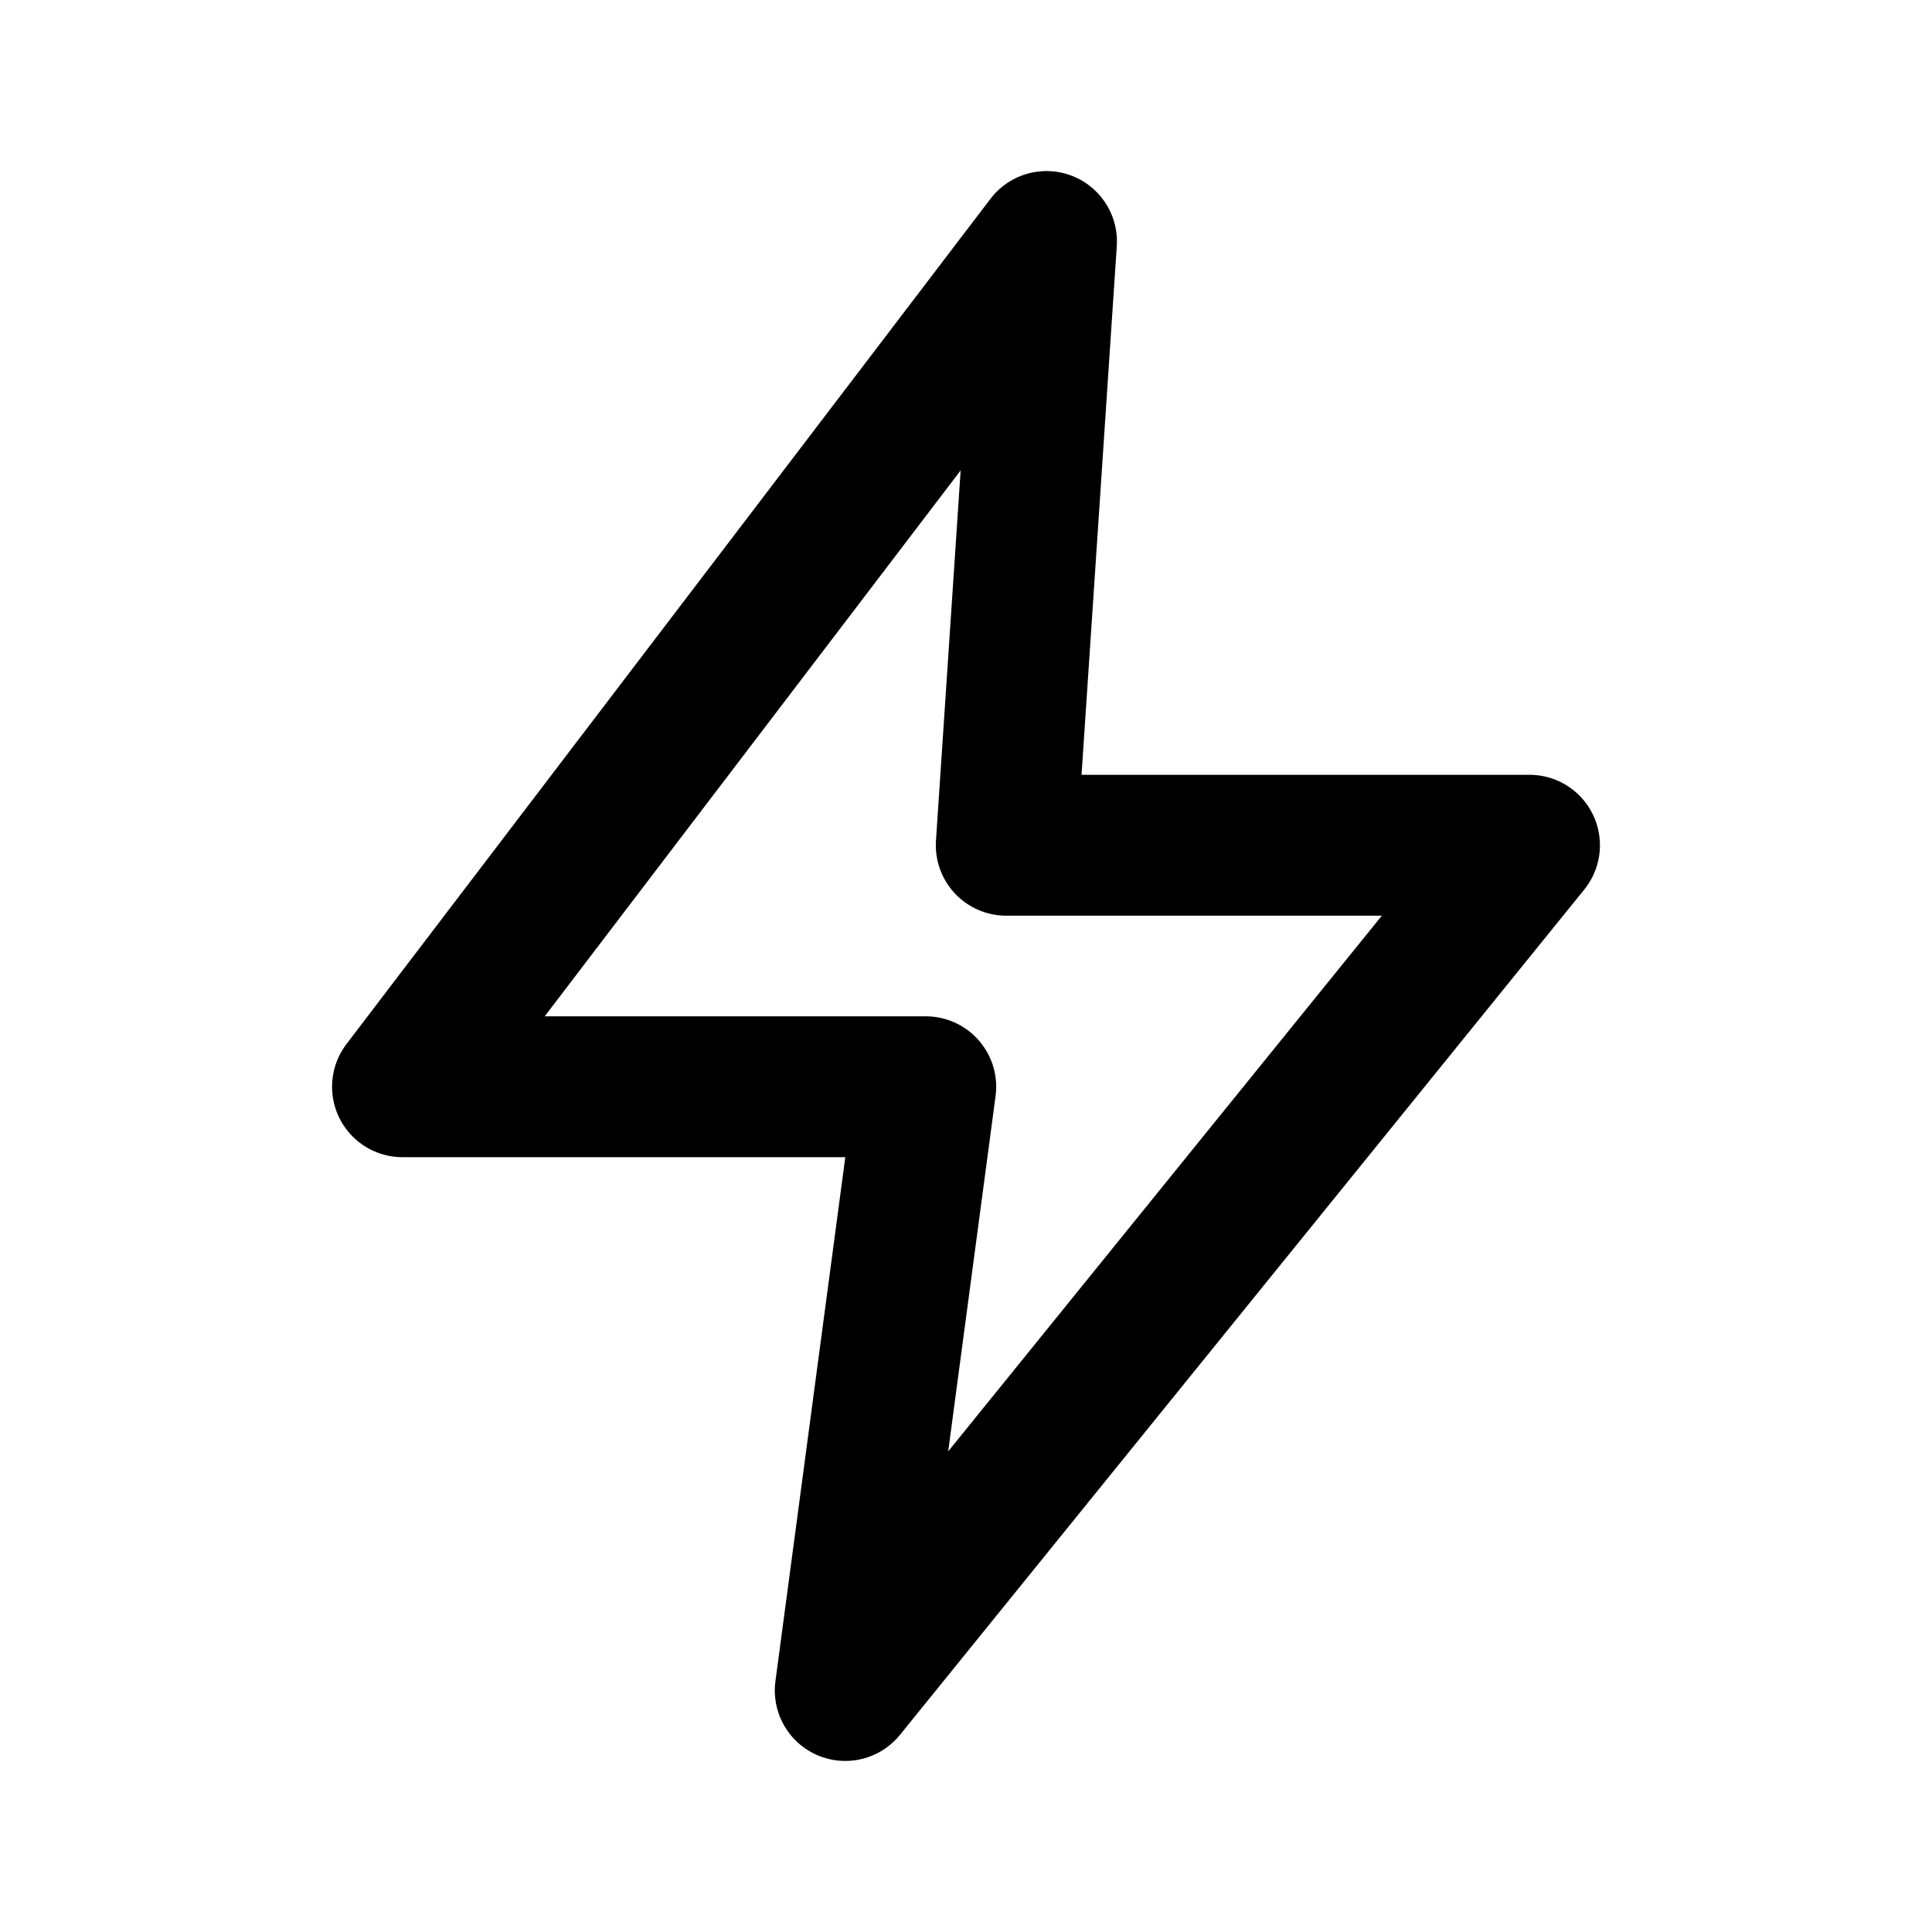
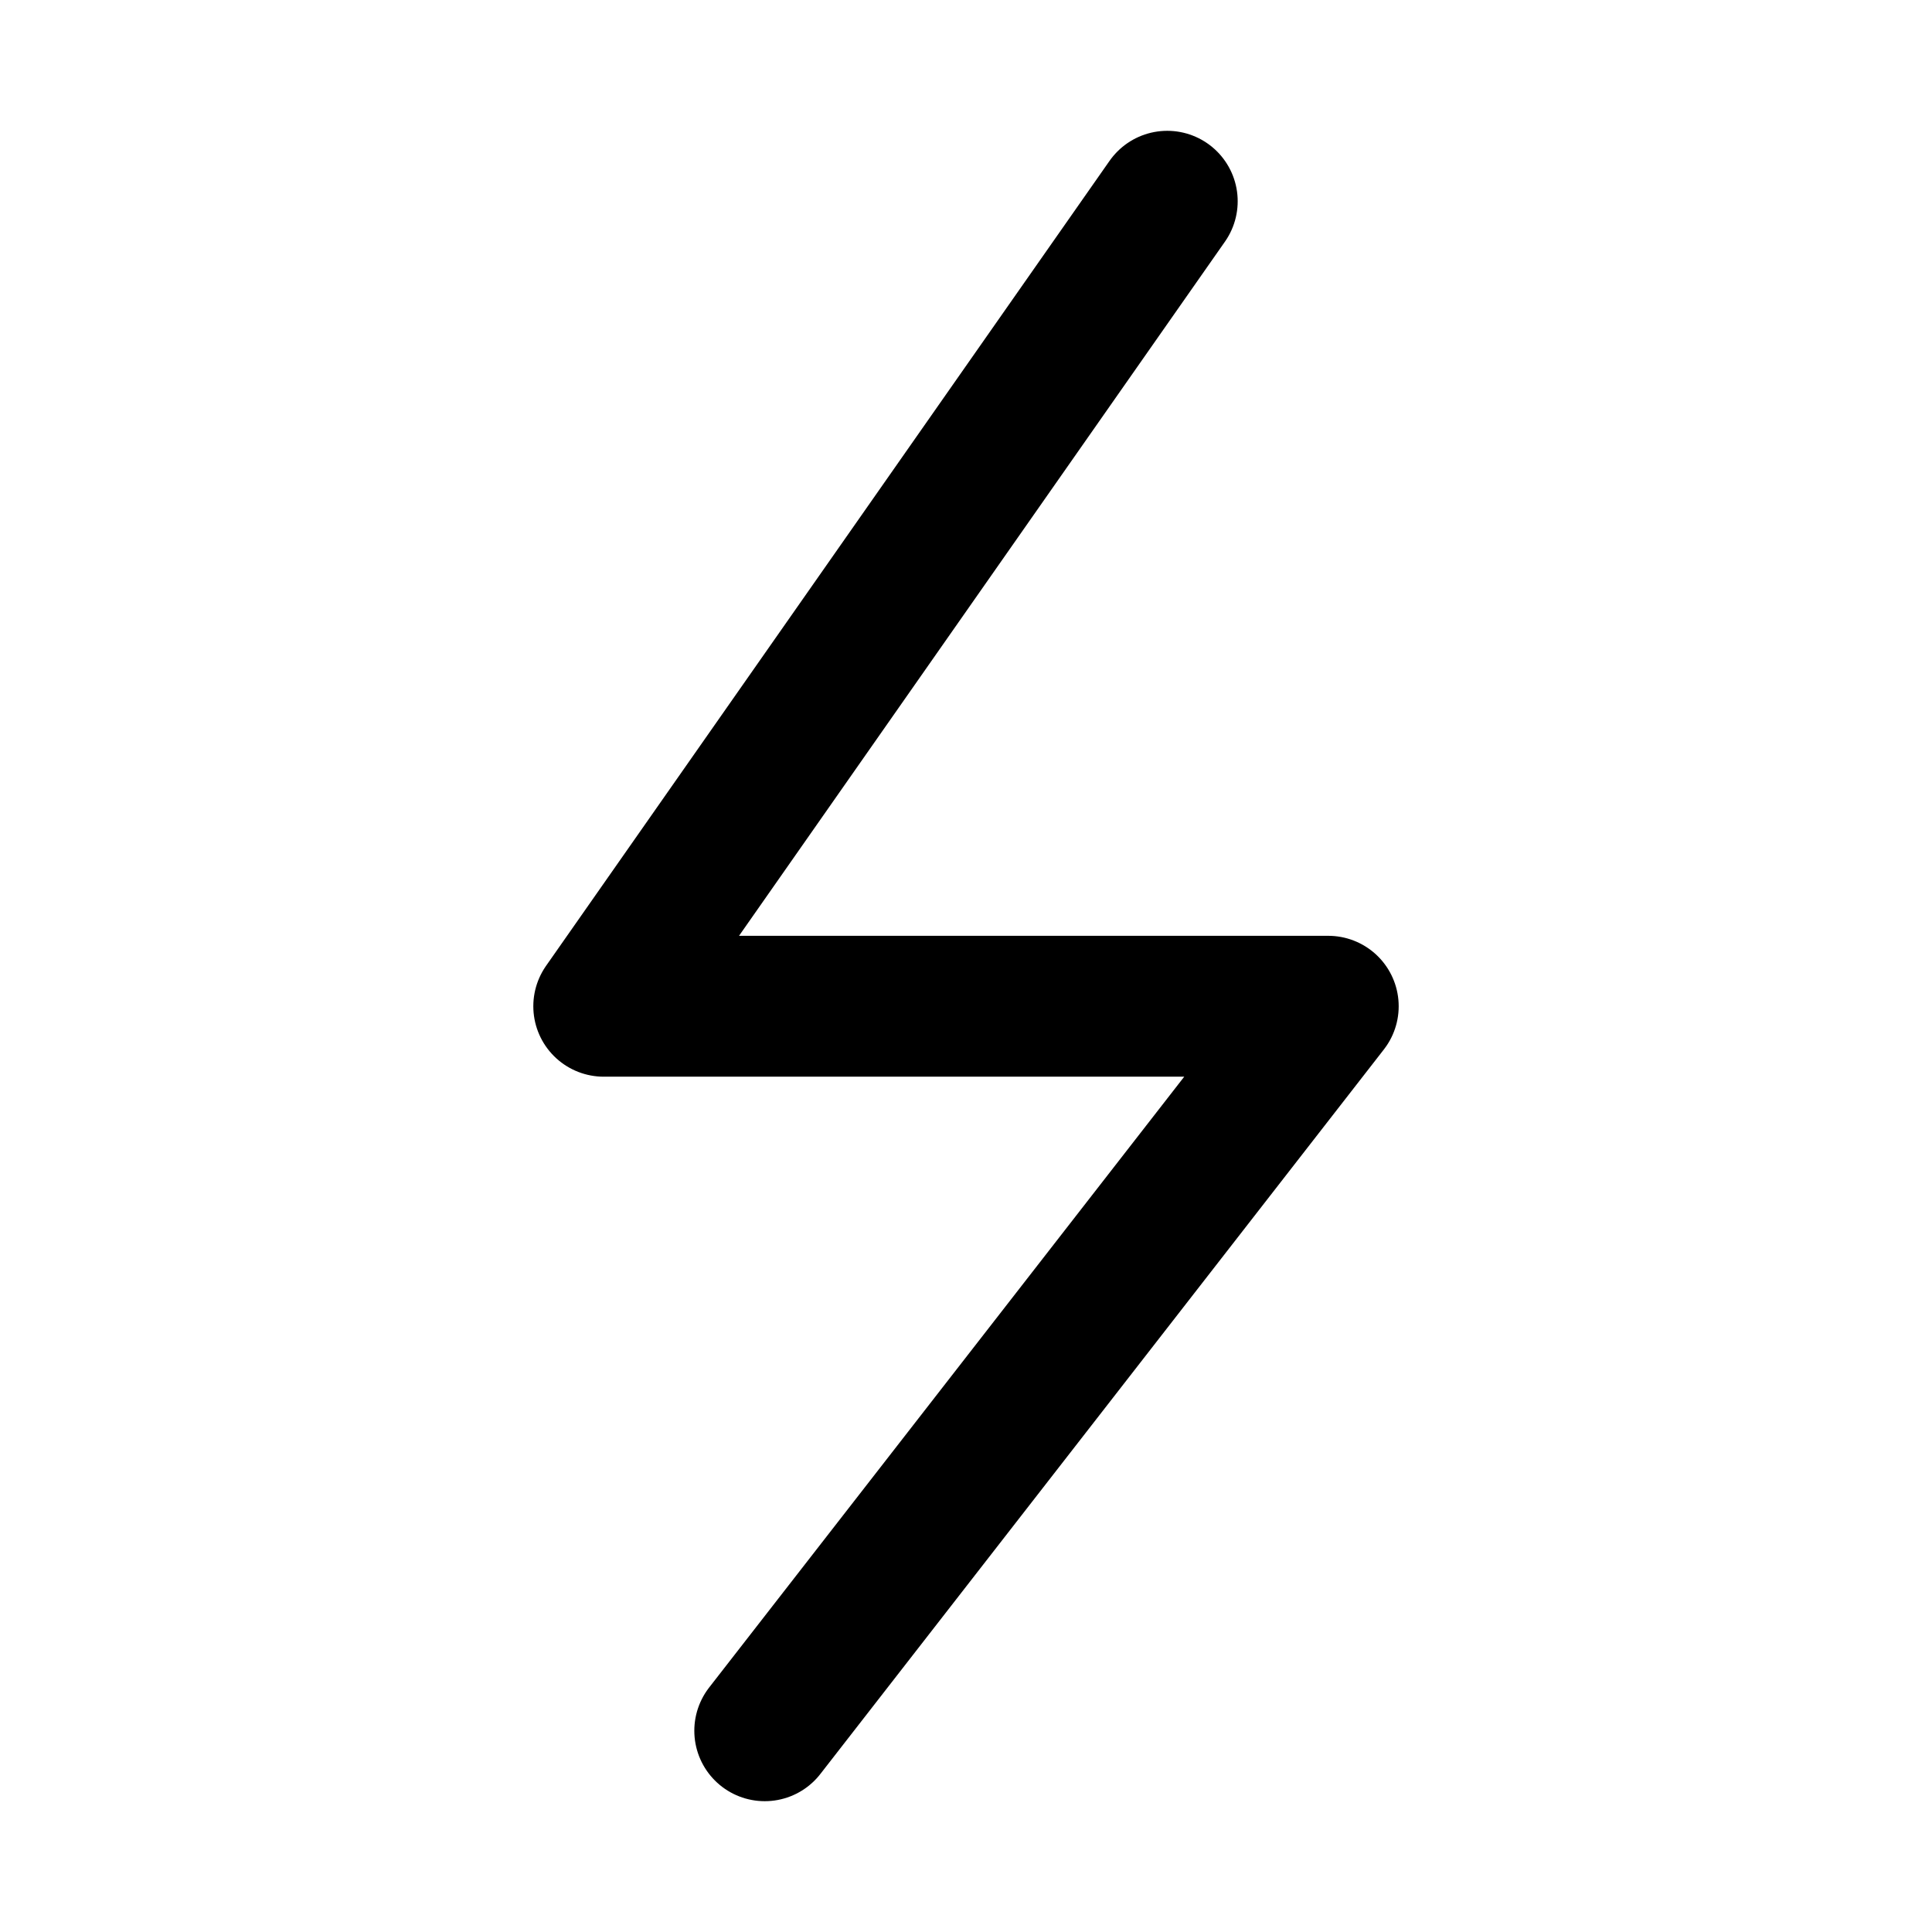
<svg xmlns="http://www.w3.org/2000/svg" viewBox="0 0 24 24" fill="none" stroke="currentColor" stroke-width="1.75" stroke-linecap="round" stroke-linejoin="round">
-   <path d="M13 3 L5 13.5 H11.5 L10.5 21 L19 10.5 H12.5 Z" />
+   <path d="M14.5 2.5 L7.5 12.5 H16.5 L9.5 21.5" />
</svg>
